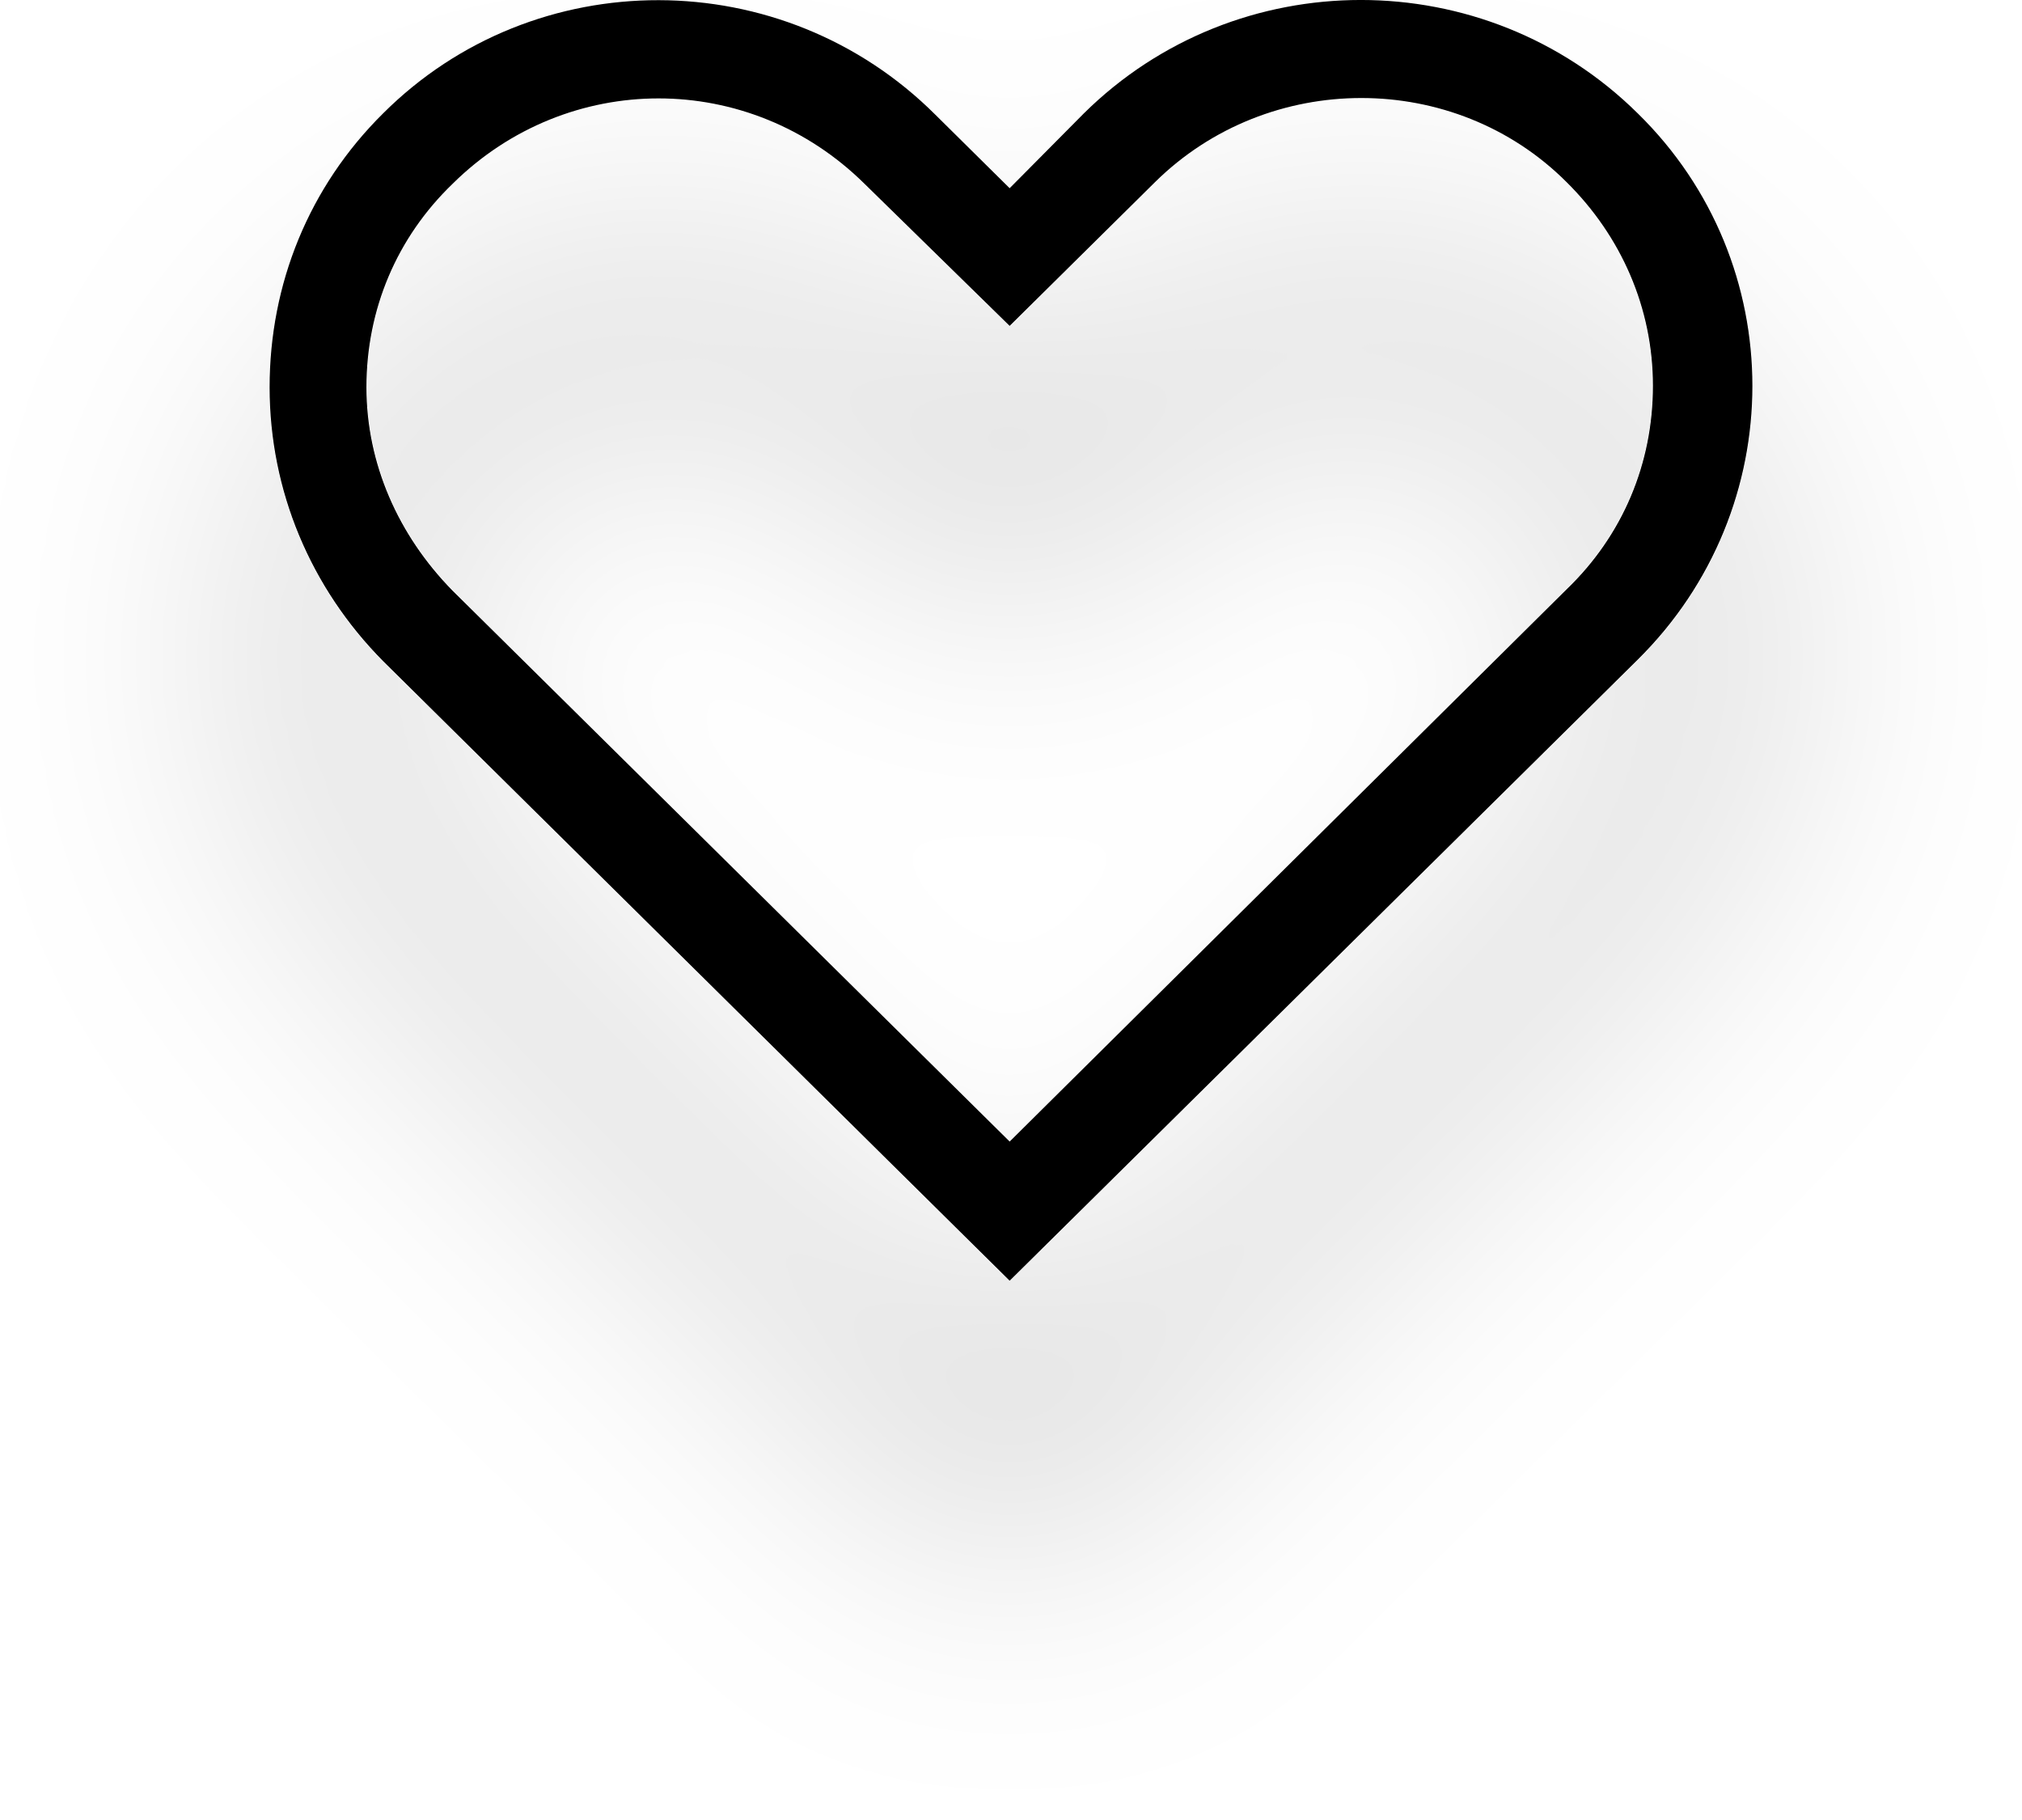
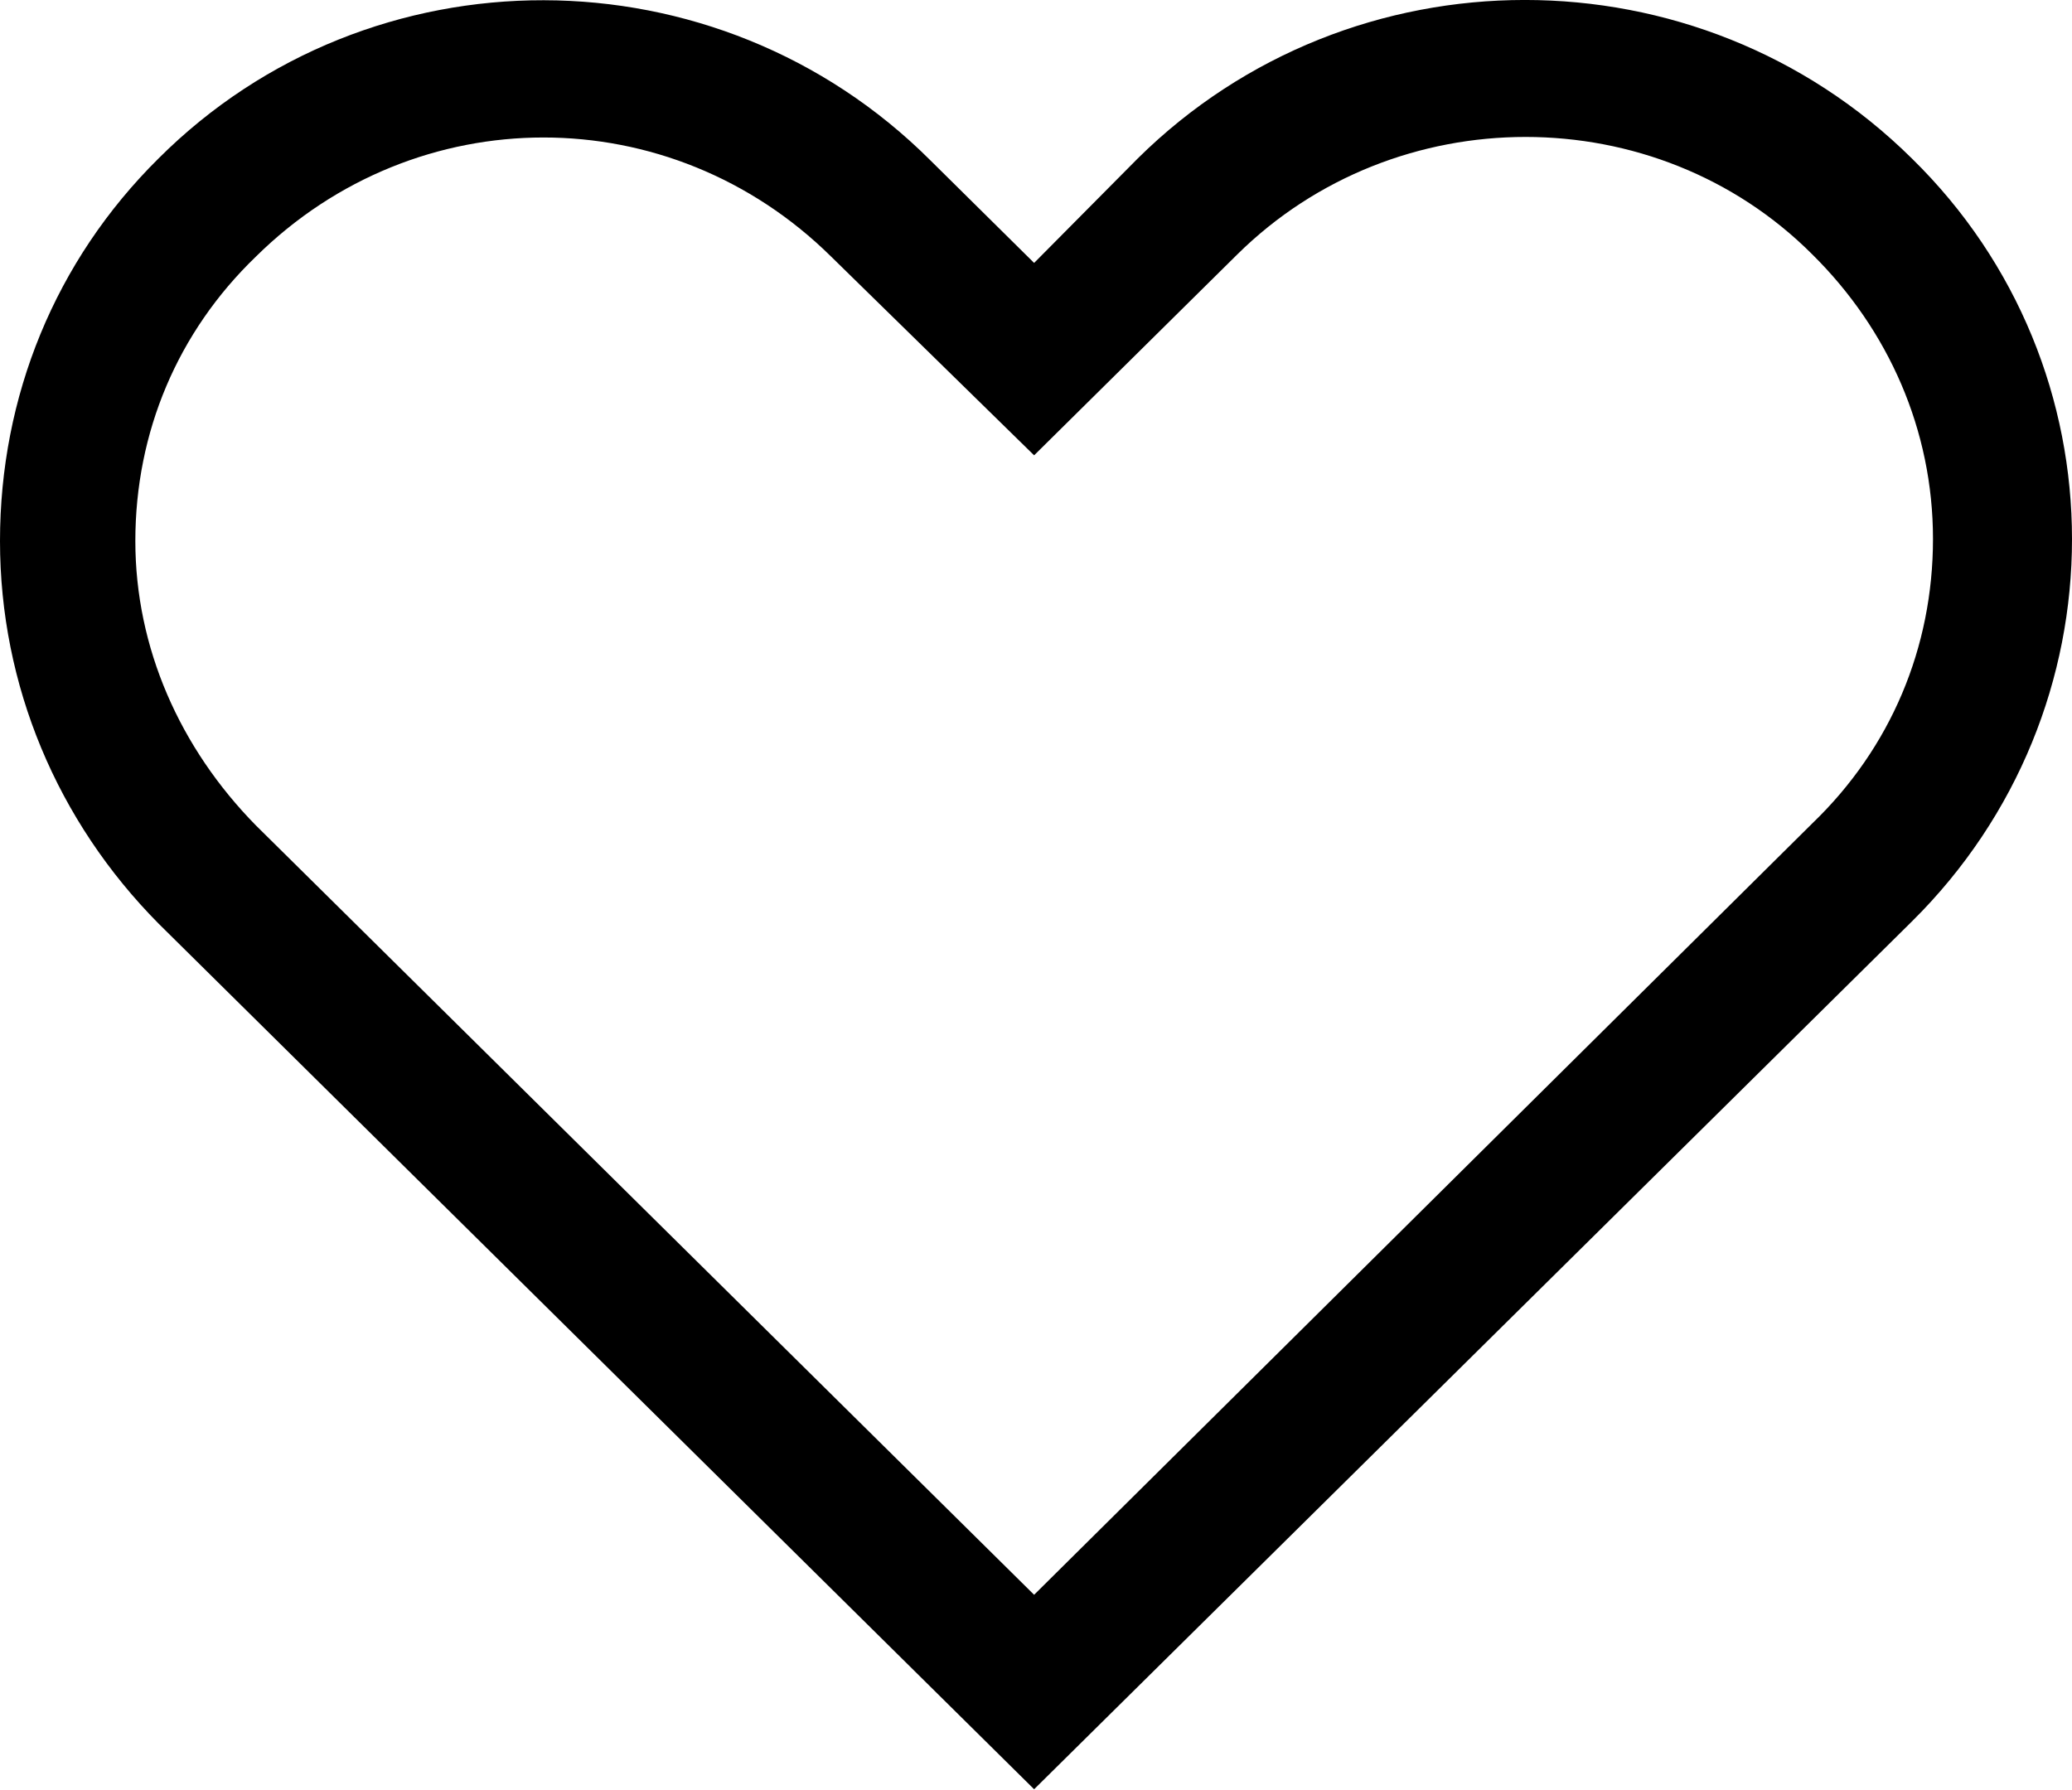
- <svg xmlns="http://www.w3.org/2000/svg" width="30" height="27" viewBox="0 0 30 27" fill="none">
-   <g filter="url(#filter0_d_28212_181)">
-     <path d="M24.299 9.786C26.567 7.543 26.567 3.902 24.299 1.682C22.031 -0.561 18.349 -0.561 16.081 1.682L14.98 2.792L13.88 1.704C11.612 -0.561 7.93 -0.561 5.684 1.682C4.584 2.77 4 4.213 4 5.745C4 7.277 4.606 8.72 5.684 9.808L14.98 19L24.299 9.786ZM5.437 5.745C5.437 4.59 5.886 3.525 6.717 2.725C7.57 1.882 8.671 1.46 9.771 1.46C10.871 1.46 11.971 1.882 12.825 2.725L14.98 4.835L17.136 2.703C18.82 1.038 21.582 1.038 23.244 2.703C24.052 3.502 24.524 4.568 24.524 5.723C24.524 6.877 24.075 7.943 23.244 8.742L14.98 16.935L6.717 8.765C5.909 7.943 5.437 6.877 5.437 5.745Z" fill="black" />
-   </g>
-   <defs>
-     <filter id="filter0_d_28212_181" x="0" y="0" width="30" height="27" filterUnits="userSpaceOnUse" color-interpolation-filters="sRGB">
-       <feFlood flood-opacity="0" result="BackgroundImageFix" />
-       <feColorMatrix in="SourceAlpha" type="matrix" values="0 0 0 0 0 0 0 0 0 0 0 0 0 0 0 0 0 0 127 0" result="hardAlpha" />
-       <feOffset dy="4" />
-       <feGaussianBlur stdDeviation="2" />
-       <feComposite in2="hardAlpha" operator="out" />
-       <feColorMatrix type="matrix" values="0 0 0 0 0 0 0 0 0 0 0 0 0 0 0 0 0 0 0.25 0" />
-       <feBlend mode="normal" in2="BackgroundImageFix" result="effect1_dropShadow_28212_181" />
-       <feBlend mode="normal" in="SourceGraphic" in2="effect1_dropShadow_28212_181" result="shape" />
-     </filter>
-   </defs>
+ <svg xmlns="http://www.w3.org/2000/svg" width="22" height="19" viewBox="0 0 22 19" fill="none">
+   <path d="M20.299 9.786C22.567 7.543 22.567 3.902 20.299 1.682C18.031 -0.561 14.349 -0.561 12.081 1.682L10.98 2.792L9.88 1.704C7.612 -0.561 3.93 -0.561 1.684 1.682C0.584 2.77 0 4.213 0 5.745C0 7.277 0.606 8.72 1.684 9.808L10.98 19L20.299 9.786ZM1.437 5.745C1.437 4.59 1.886 3.525 2.717 2.725C3.57 1.882 4.671 1.46 5.771 1.46C6.871 1.46 7.971 1.882 8.825 2.725L10.98 4.835L13.136 2.703C14.82 1.038 17.582 1.038 19.244 2.703C20.052 3.502 20.524 4.568 20.524 5.723C20.524 6.877 20.075 7.943 19.244 8.742L10.98 16.935L2.717 8.765C1.909 7.943 1.437 6.877 1.437 5.745Z" fill="black" />
</svg>
